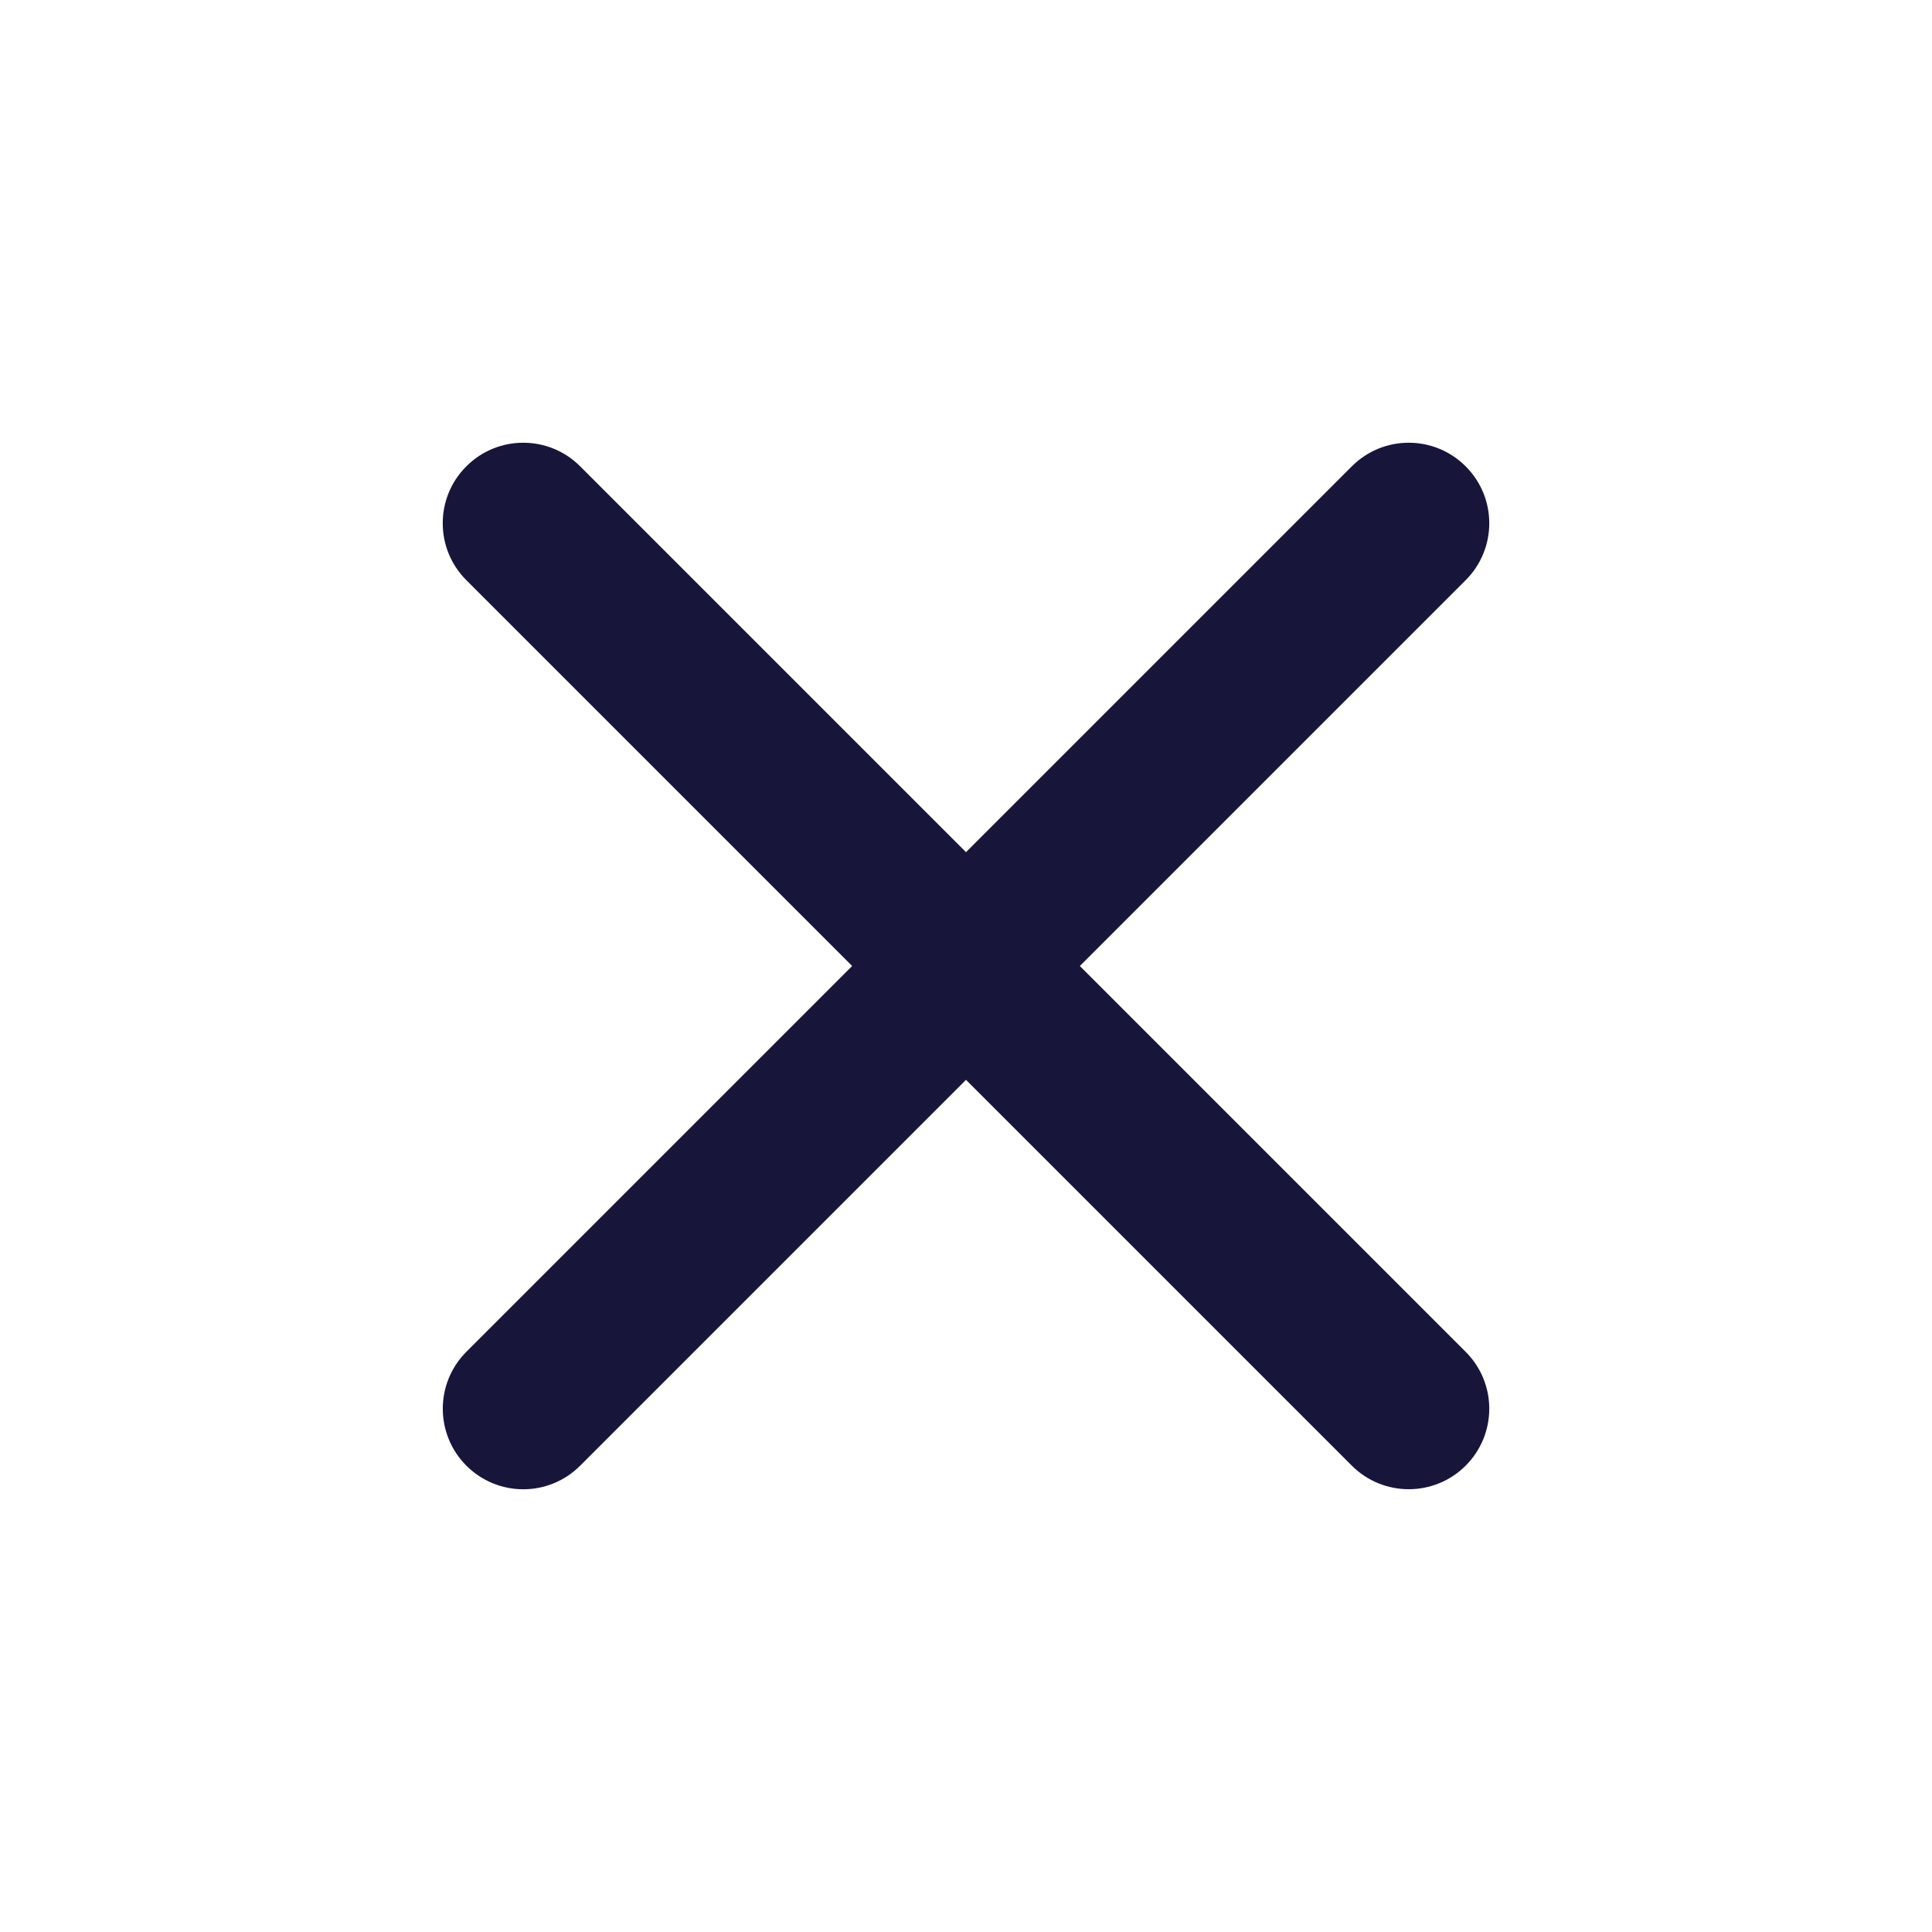
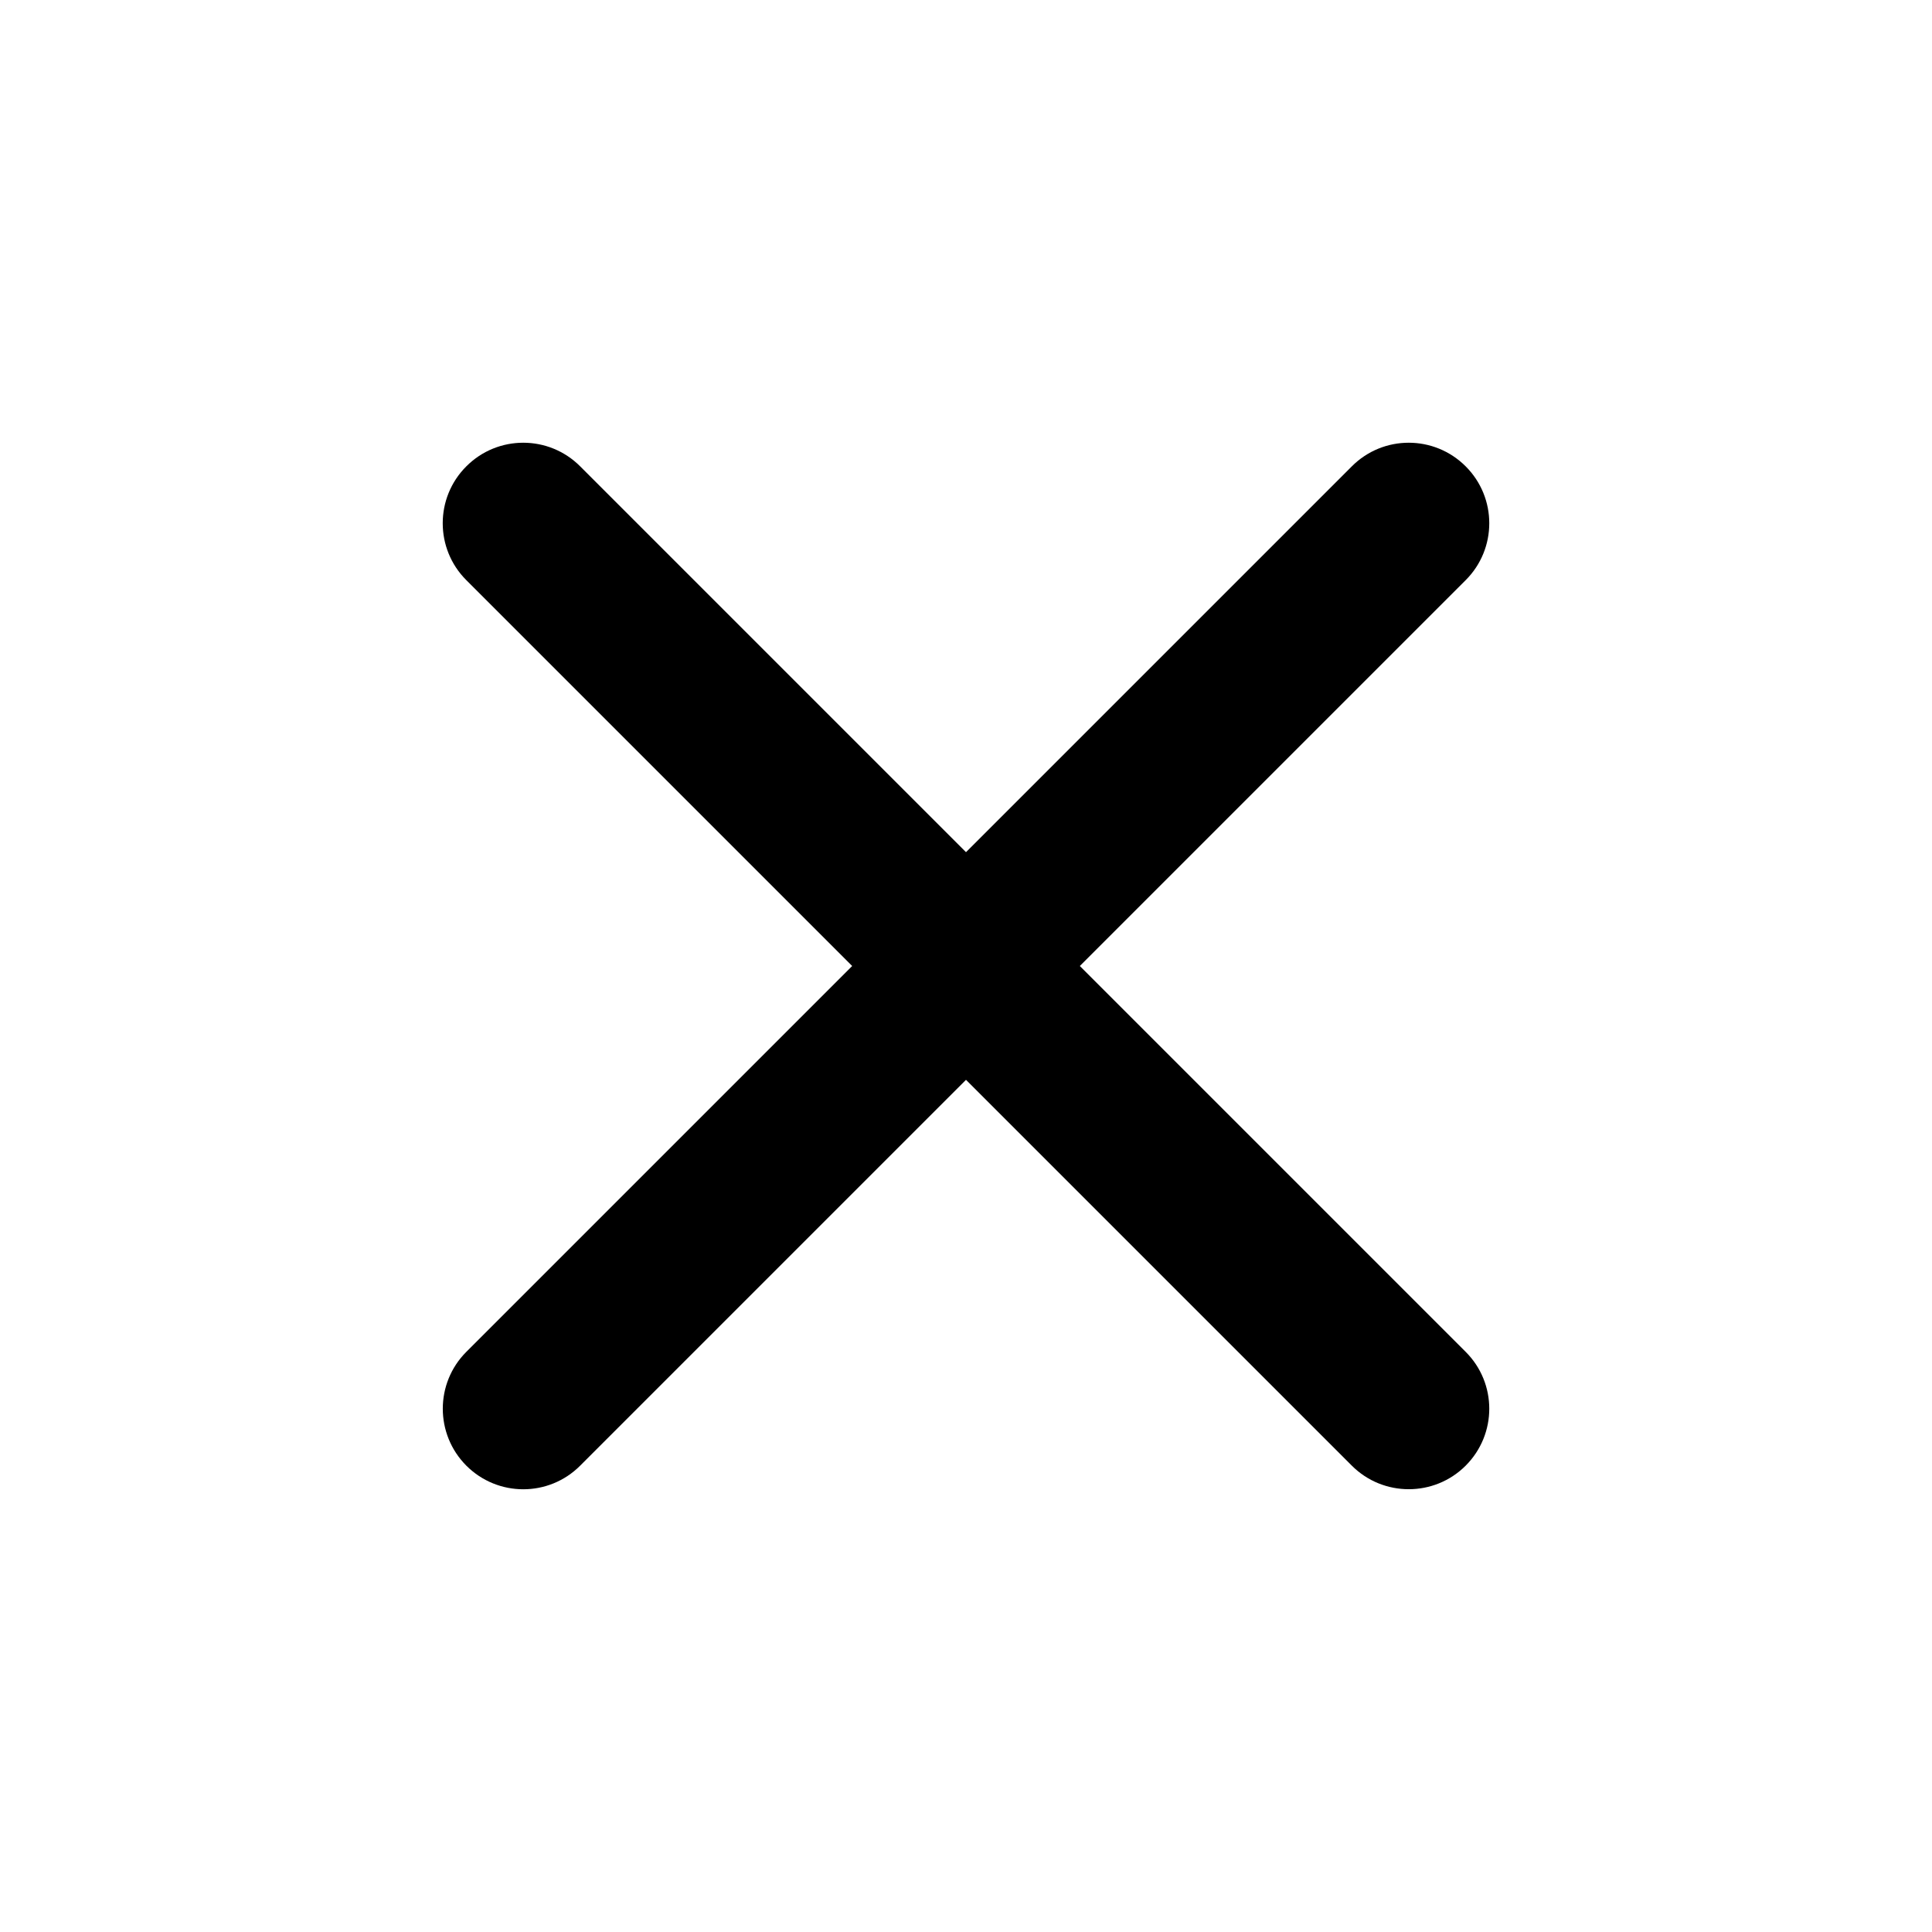
<svg xmlns="http://www.w3.org/2000/svg" width="24" height="24" viewBox="0 0 24 24" fill="none">
-   <path d="M18.207 16.793C18.598 17.183 18.598 17.816 18.207 18.207C17.817 18.597 17.183 18.597 16.793 18.207L12 13.414L7.207 18.207C6.817 18.598 6.184 18.598 5.793 18.207C5.403 17.816 5.403 17.183 5.793 16.793L10.586 12L5.793 7.207C5.402 6.817 5.402 6.183 5.793 5.793C6.183 5.402 6.817 5.402 7.207 5.793L12 10.586L16.793 5.793C17.183 5.402 17.816 5.402 18.207 5.793C18.598 6.183 18.598 6.817 18.207 7.207L13.414 12L18.207 16.793Z" fill="#17163A" />
+   <path d="M18.207 16.793C18.598 17.183 18.598 17.816 18.207 18.207C17.817 18.597 17.183 18.597 16.793 18.207L12 13.414L7.207 18.207C6.817 18.598 6.184 18.598 5.793 18.207C5.403 17.816 5.403 17.183 5.793 16.793L10.586 12L5.793 7.207C5.402 6.817 5.402 6.183 5.793 5.793C6.183 5.402 6.817 5.402 7.207 5.793L12 10.586L16.793 5.793C17.183 5.402 17.816 5.402 18.207 5.793C18.598 6.183 18.598 6.817 18.207 7.207L13.414 12L18.207 16.793Z" fill="black" />
</svg>
